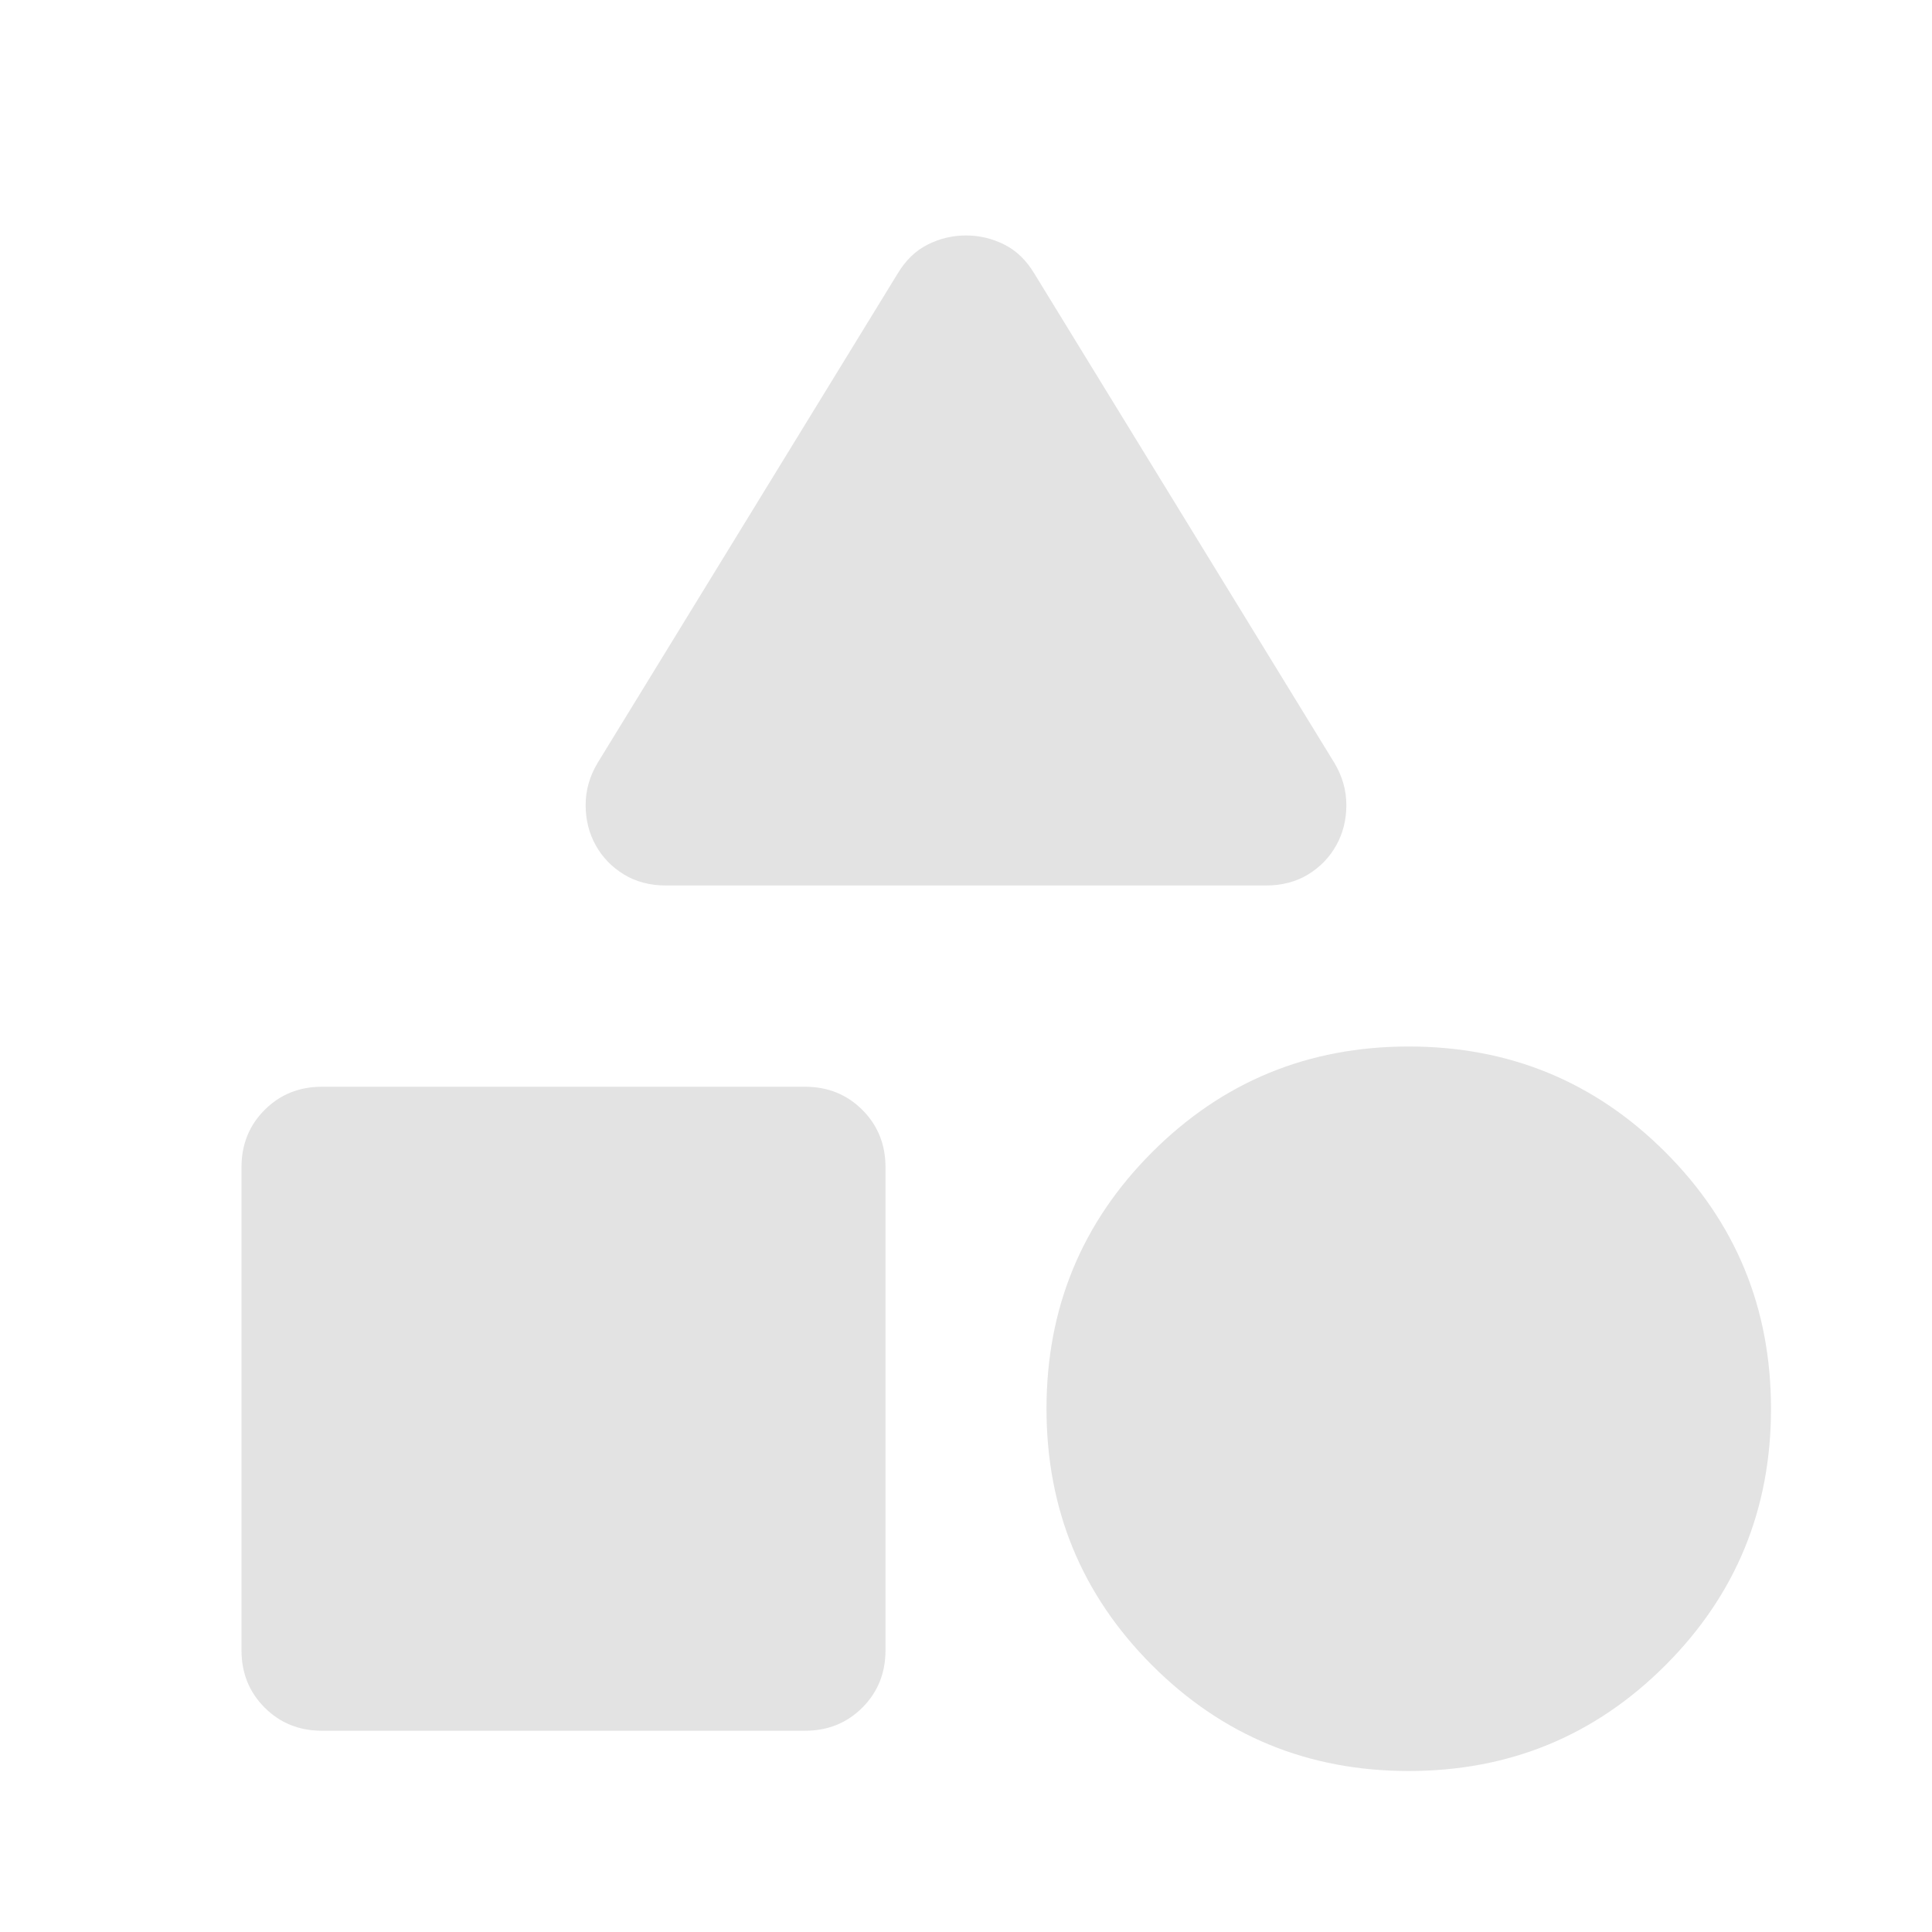
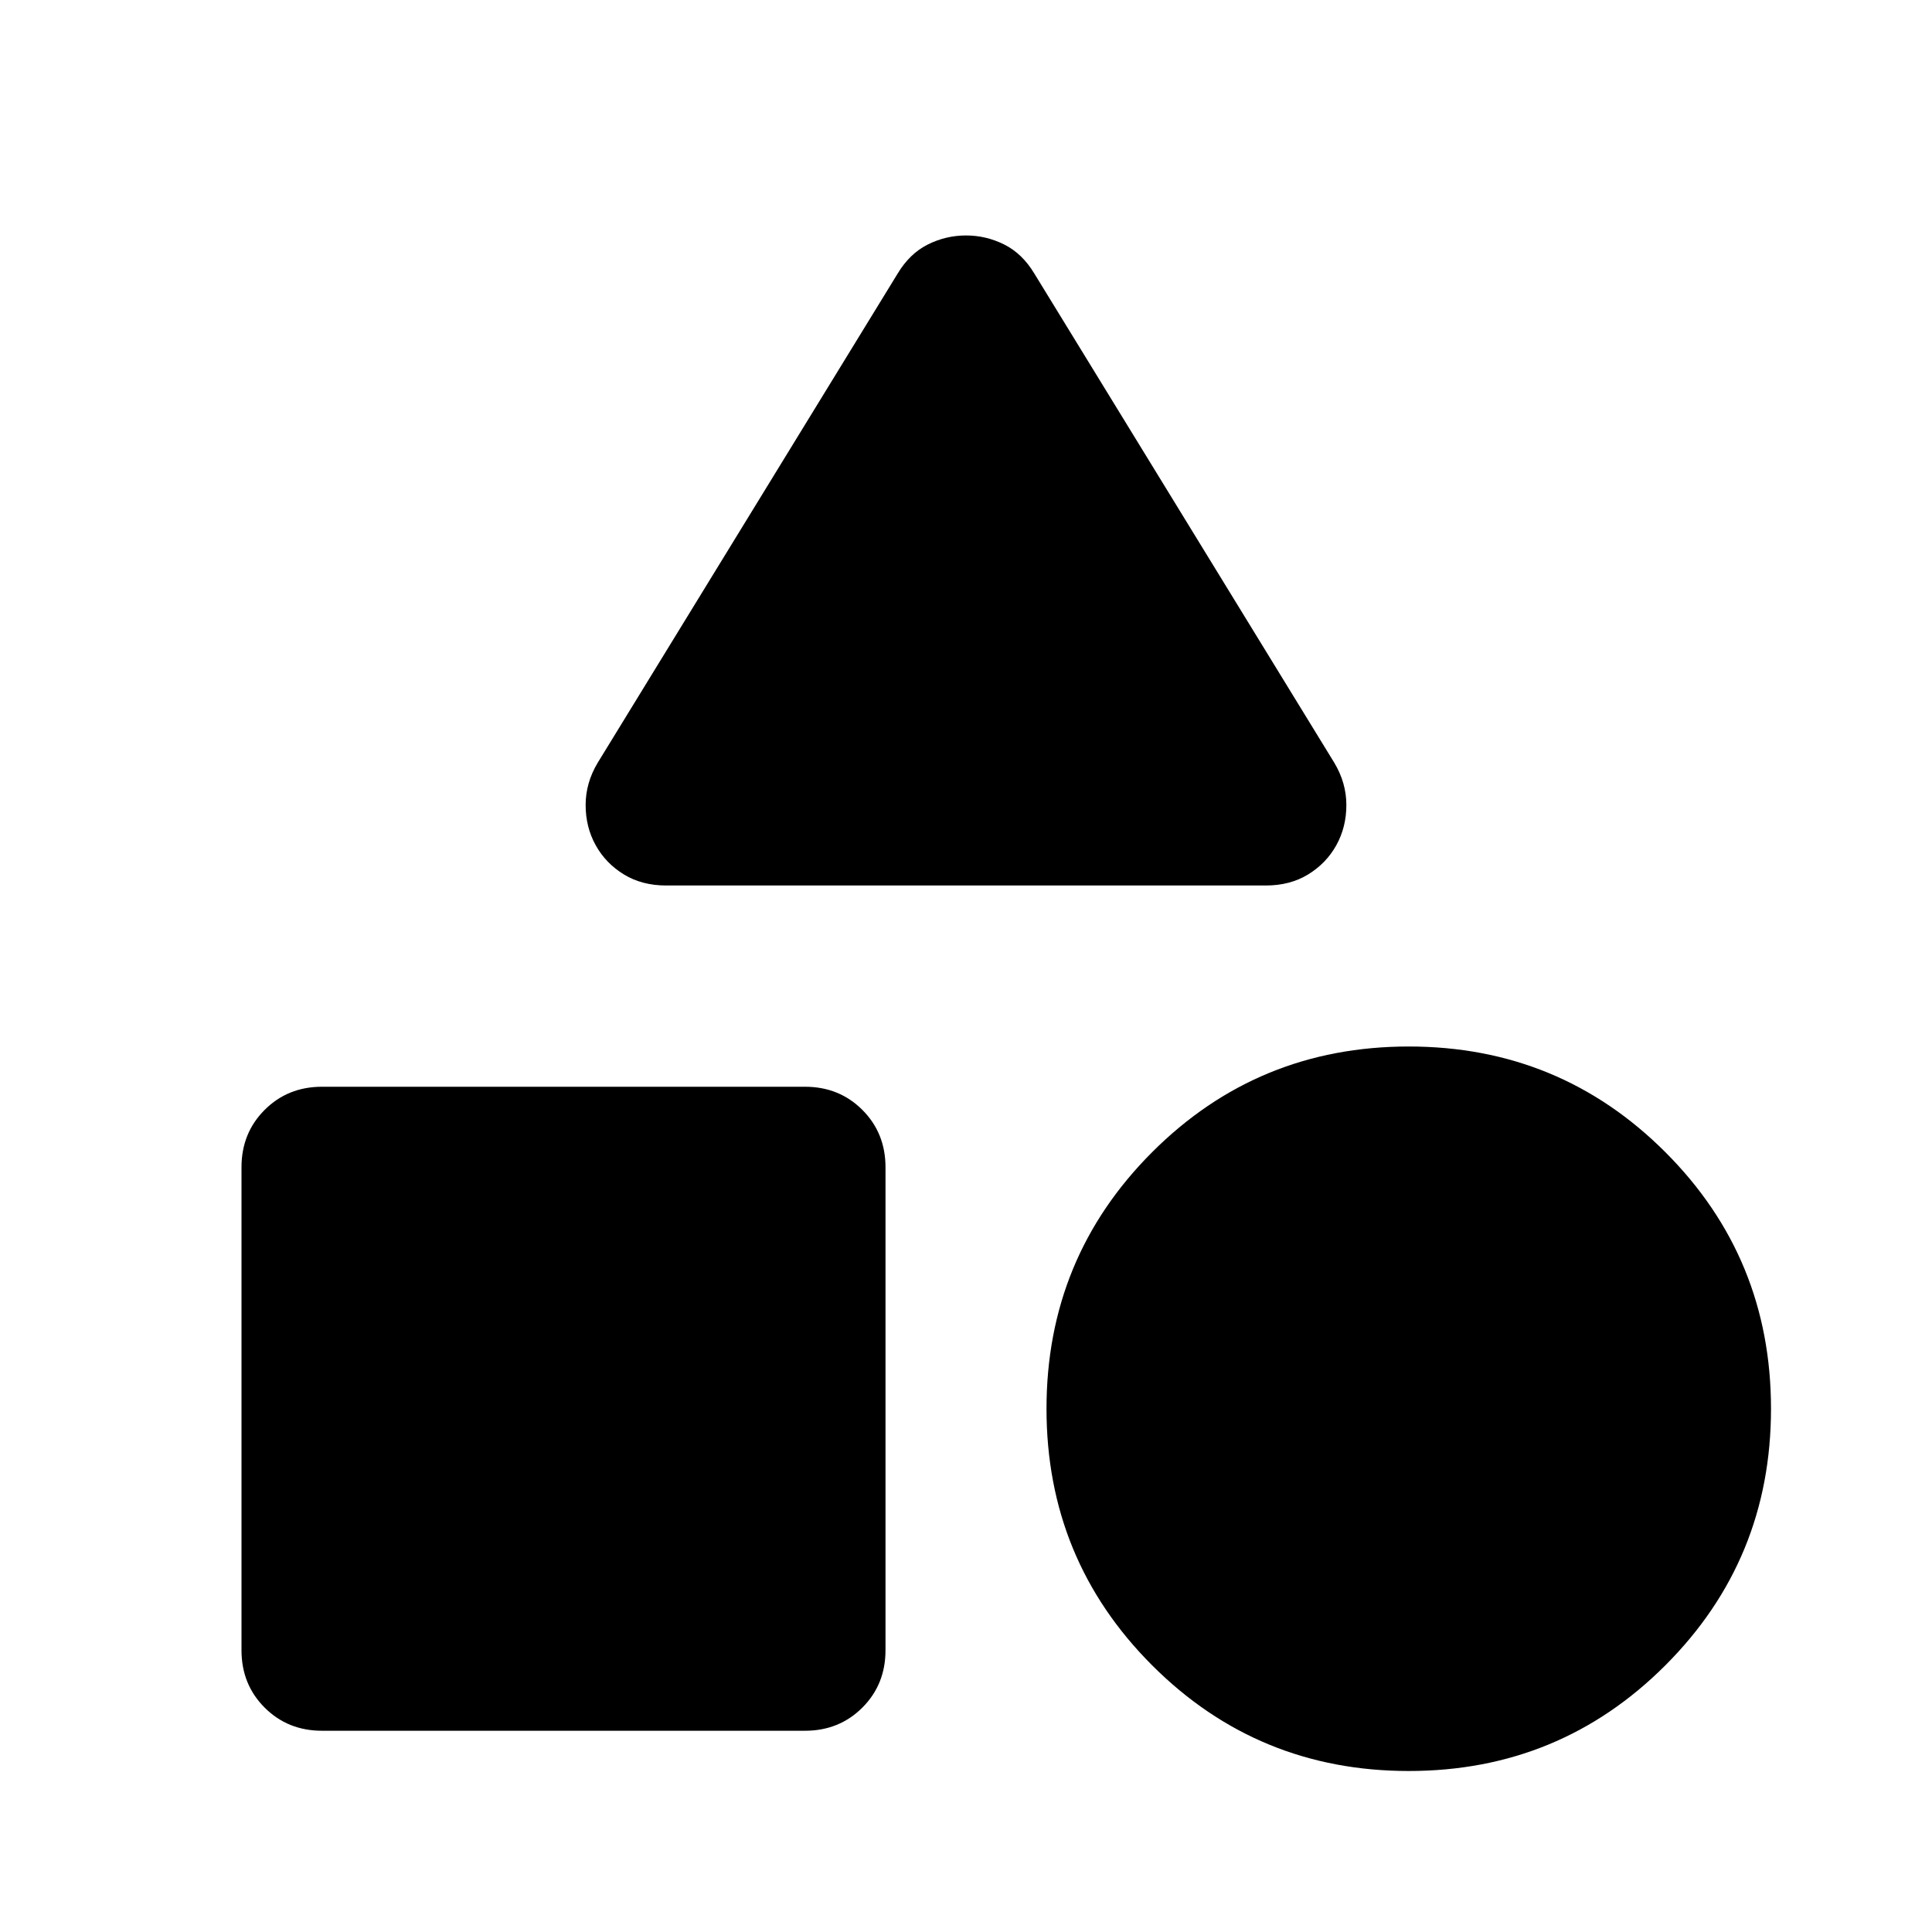
- <svg xmlns="http://www.w3.org/2000/svg" height="24px" viewBox="0 -960 960 960" width="24px" fill="#e3e3e3">
+ <svg xmlns="http://www.w3.org/2000/svg" height="24px" viewBox="0 -960 960 960" width="24px" fill="currentColor">
  <path d="m297-581 149-243q6-10 15-14.5t19-4.5q10 0 19 4.5t15 14.5l149 243q6 10 6 21t-5 20q-5 9-14 14.5t-21 5.5H331q-12 0-21-5.5T296-540q-5-9-5-20t6-21ZM700-80q-75 0-127.5-52.5T520-260q0-75 52.5-127.5T700-440q75 0 127.5 52.5T880-260q0 75-52.5 127.5T700-80Zm-580-60v-240q0-17 11.5-28.5T160-420h240q17 0 28.5 11.5T440-380v240q0 17-11.5 28.5T400-100H160q-17 0-28.5-11.5T120-140Z" />
</svg>
